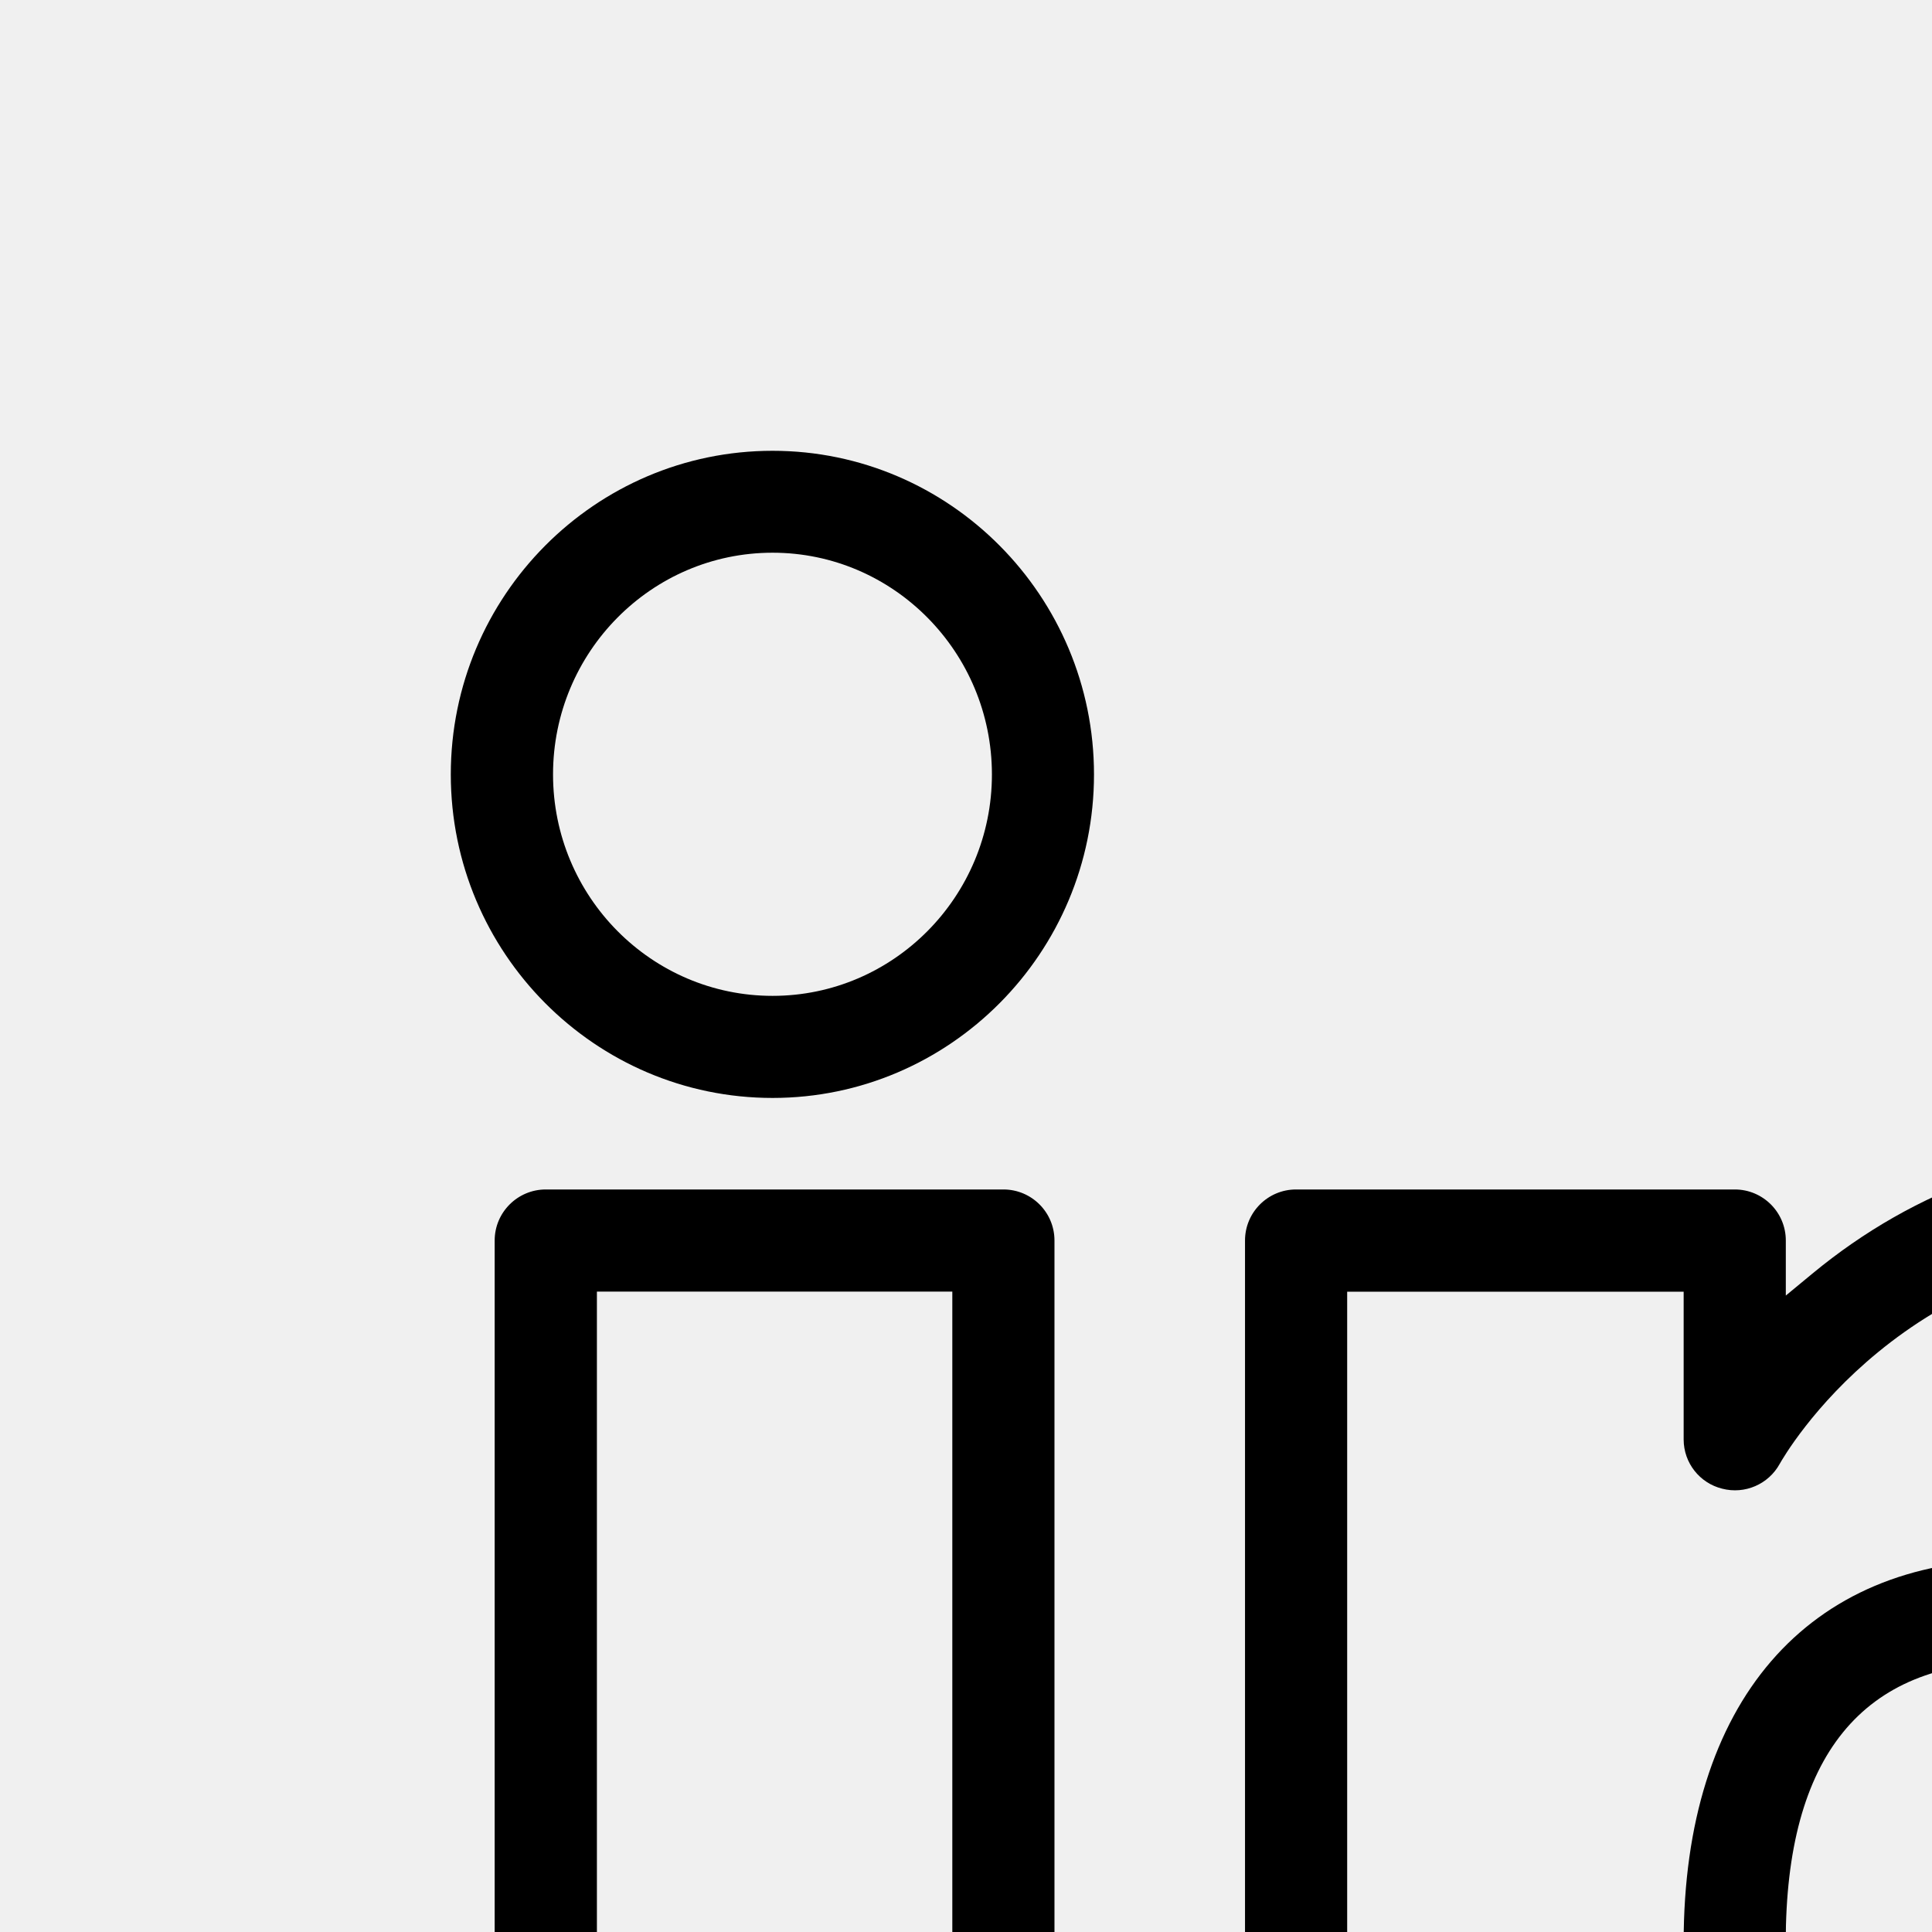
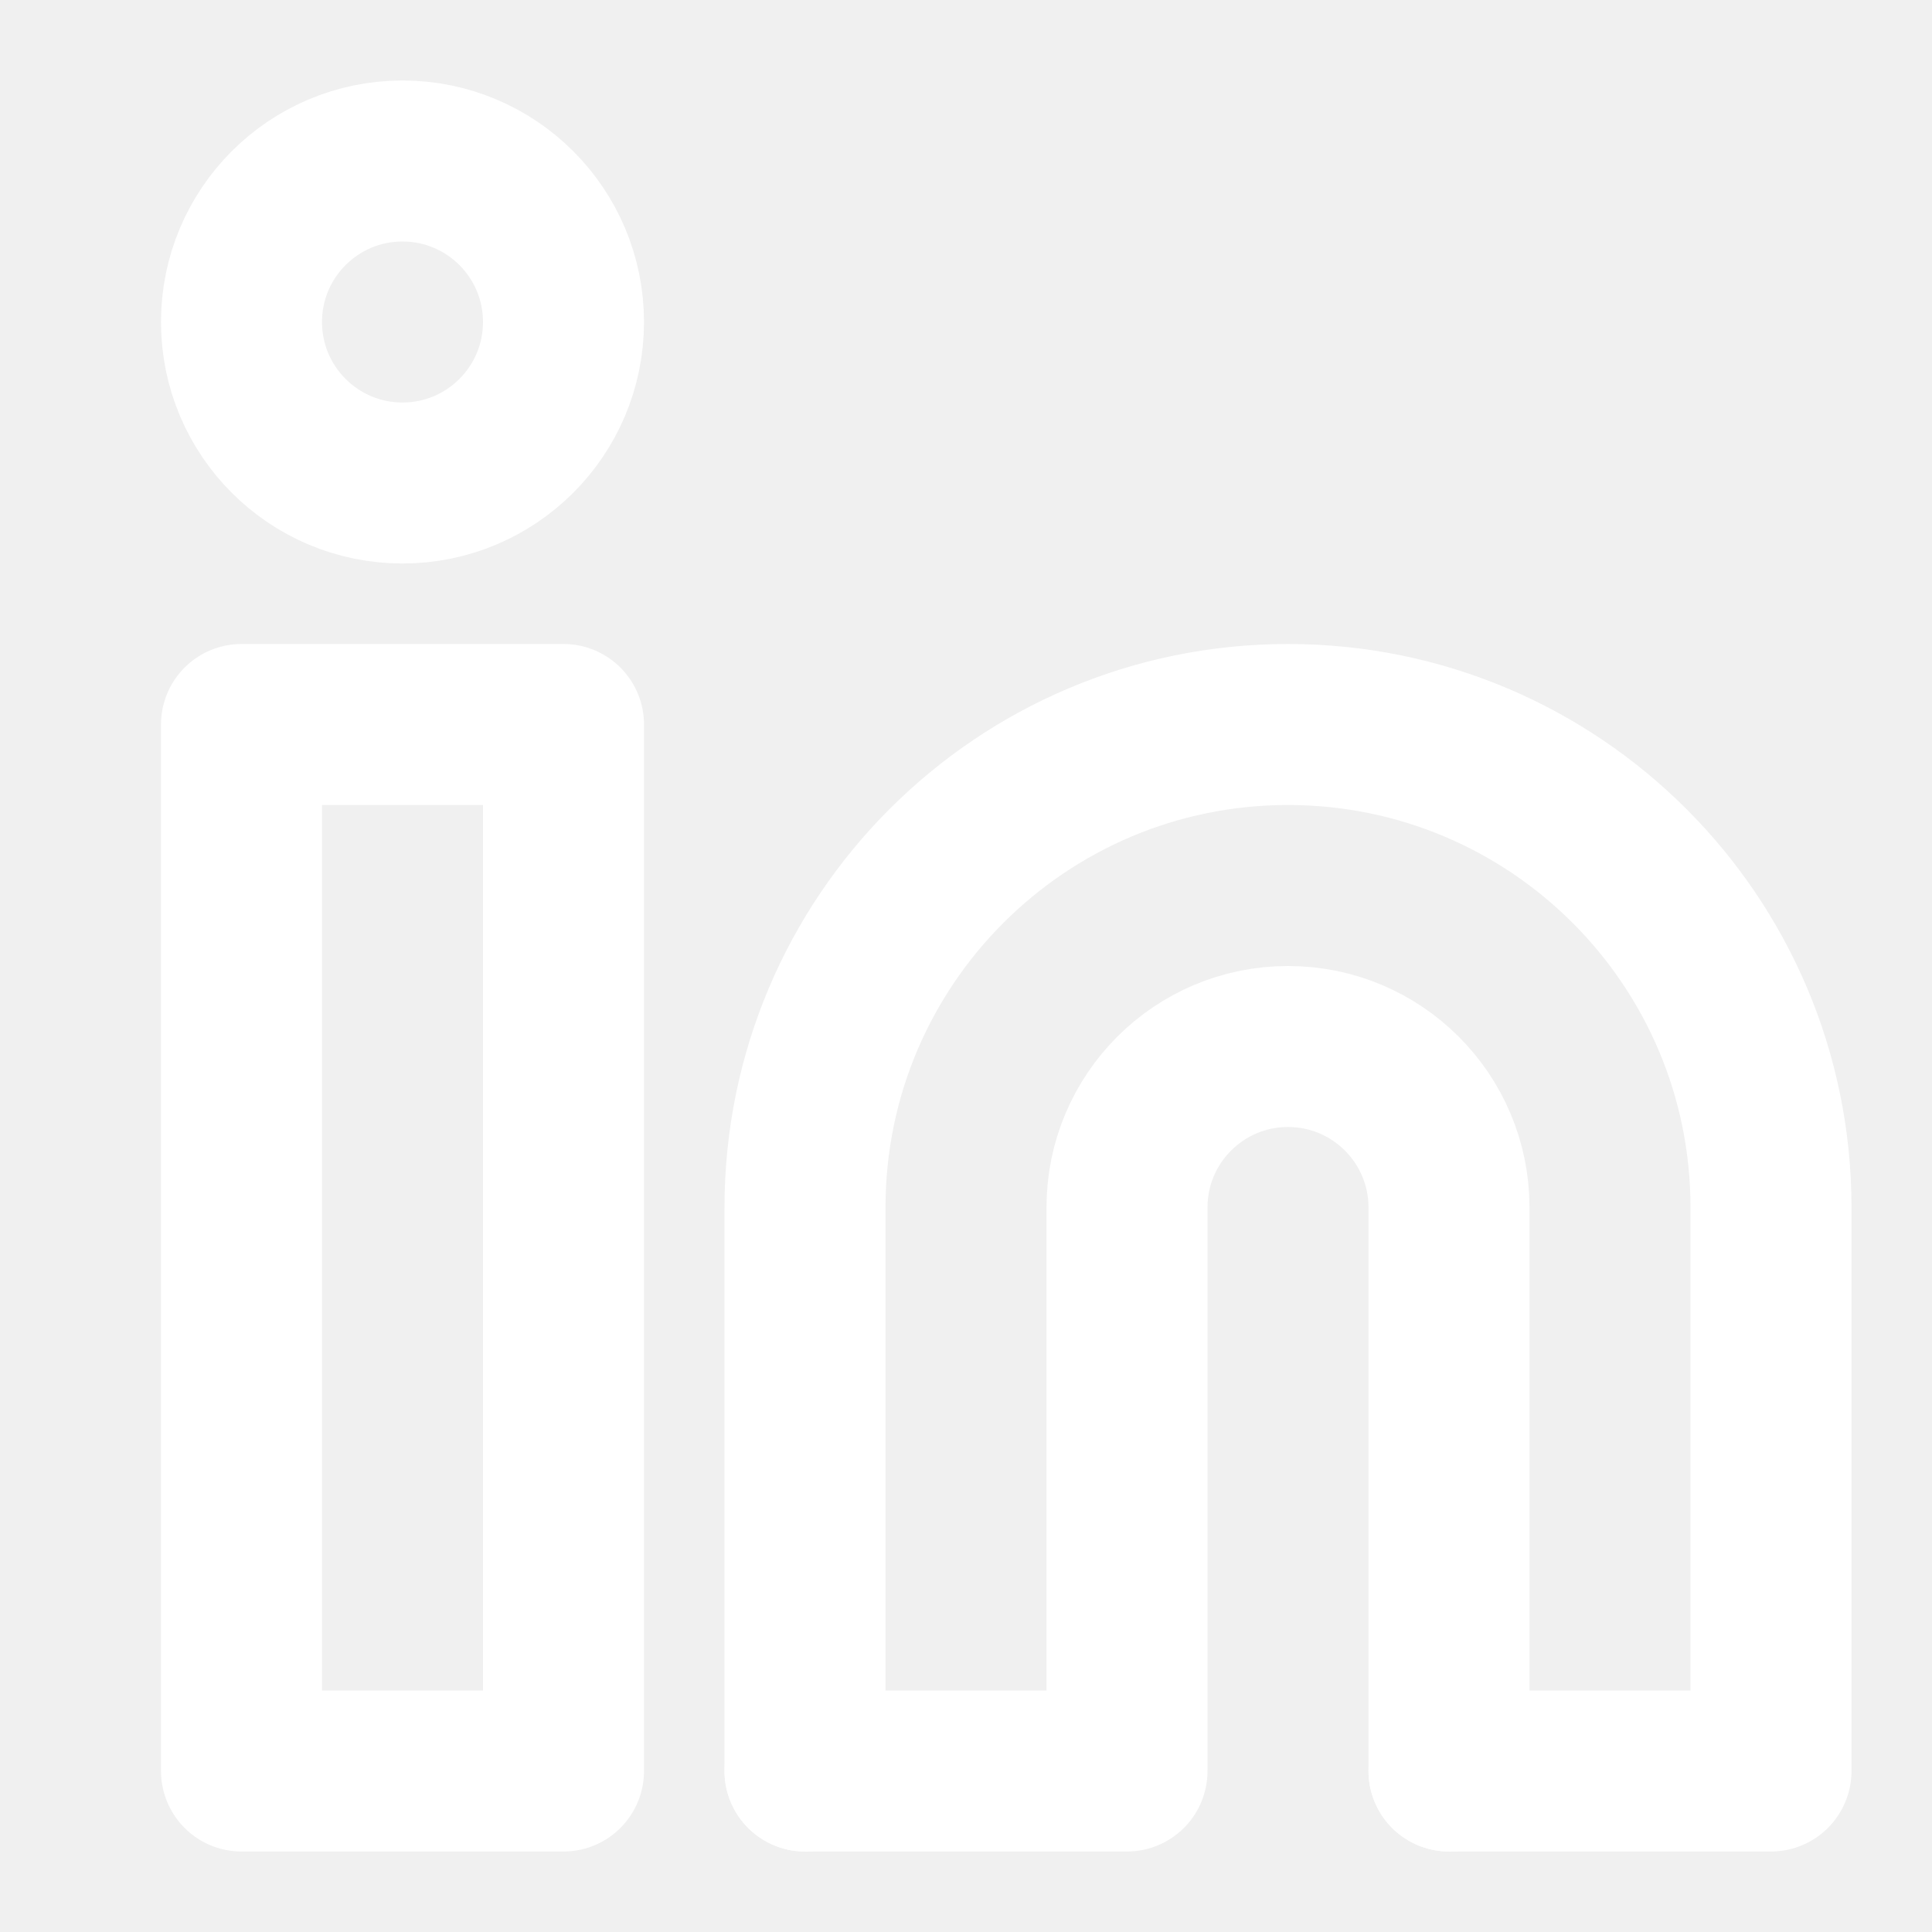
- <svg xmlns="http://www.w3.org/2000/svg" xml:space="preserve" width="24" height="24" viewBox="0 0 24 24">
-   <path d="M28.109 34.4a.635.635 0 0 1-.635-.634V24.13c0-3.484-1.788-3.484-2.462-3.484-1.878 0-2.829 1.172-2.829 3.484v9.637c0 .35-.284.634-.634.634H16.1a.634.634 0 0 1-.634-.634V15.41c0-.35.284-.634.634-.634h5.45c.35 0 .634.284.634.634v.684l.328-.271c1.29-1.067 2.829-1.608 4.574-1.608 2.157 0 3.973.689 5.251 1.994 1.35 1.378 2.063 3.43 2.063 5.933v11.625c0 .35-.285.634-.635.634h-5.656zm-3.096-15.024c1.394 0 3.732.618 3.732 4.754v9.002h4.385v-10.99c0-4.231-2.203-6.657-6.044-6.657-3.43 0-4.916 2.59-4.978 2.7a.634.634 0 0 1-.714.308.63.63 0 0 1-.479-.61v-1.837h-4.18v17.087h4.18V24.13c0-2.977 1.532-4.754 4.098-4.754zM6.78 34.4a.635.635 0 0 1-.635-.634V15.41c0-.35.285-.634.635-.634h5.685c.35 0 .634.284.634.634v18.356c0 .35-.284.634-.634.634H6.78zm.635-1.268h4.415V16.045H7.415v17.087zM9.597 13.639c-2.204 0-3.997-1.803-3.997-4.019 0-2.217 1.793-4.02 3.997-4.02 2.201 0 3.993 1.804 3.993 4.021 0 2.215-1.792 4.018-3.993 4.018zm0-6.773c-1.504 0-2.727 1.235-2.727 2.754 0 1.518 1.223 2.751 2.727 2.751 1.503 0 2.725-1.233 2.725-2.751-.001-1.518-1.222-2.754-2.725-2.754z" />
+ <svg xmlns="http://www.w3.org/2000/svg" width="800" height="800" fill="none" viewBox="0 0 24 24">
+   <path stroke="#ffffff" stroke-linecap="round" stroke-linejoin="round" stroke-width="2" d="M18 22v-7a2 2 0 1 0-4 0v7h-4" />
+   <path stroke="#ffffff" stroke-linecap="round" stroke-linejoin="round" stroke-width="2" d="M10 22v-7a6 6 0 0 1 12 0v7h-4M3 9h4v13H3z" />
+   <circle cx="5" cy="4" r="2" stroke="#ffffff" stroke-linecap="round" stroke-linejoin="round" stroke-width="2" />
</svg>
